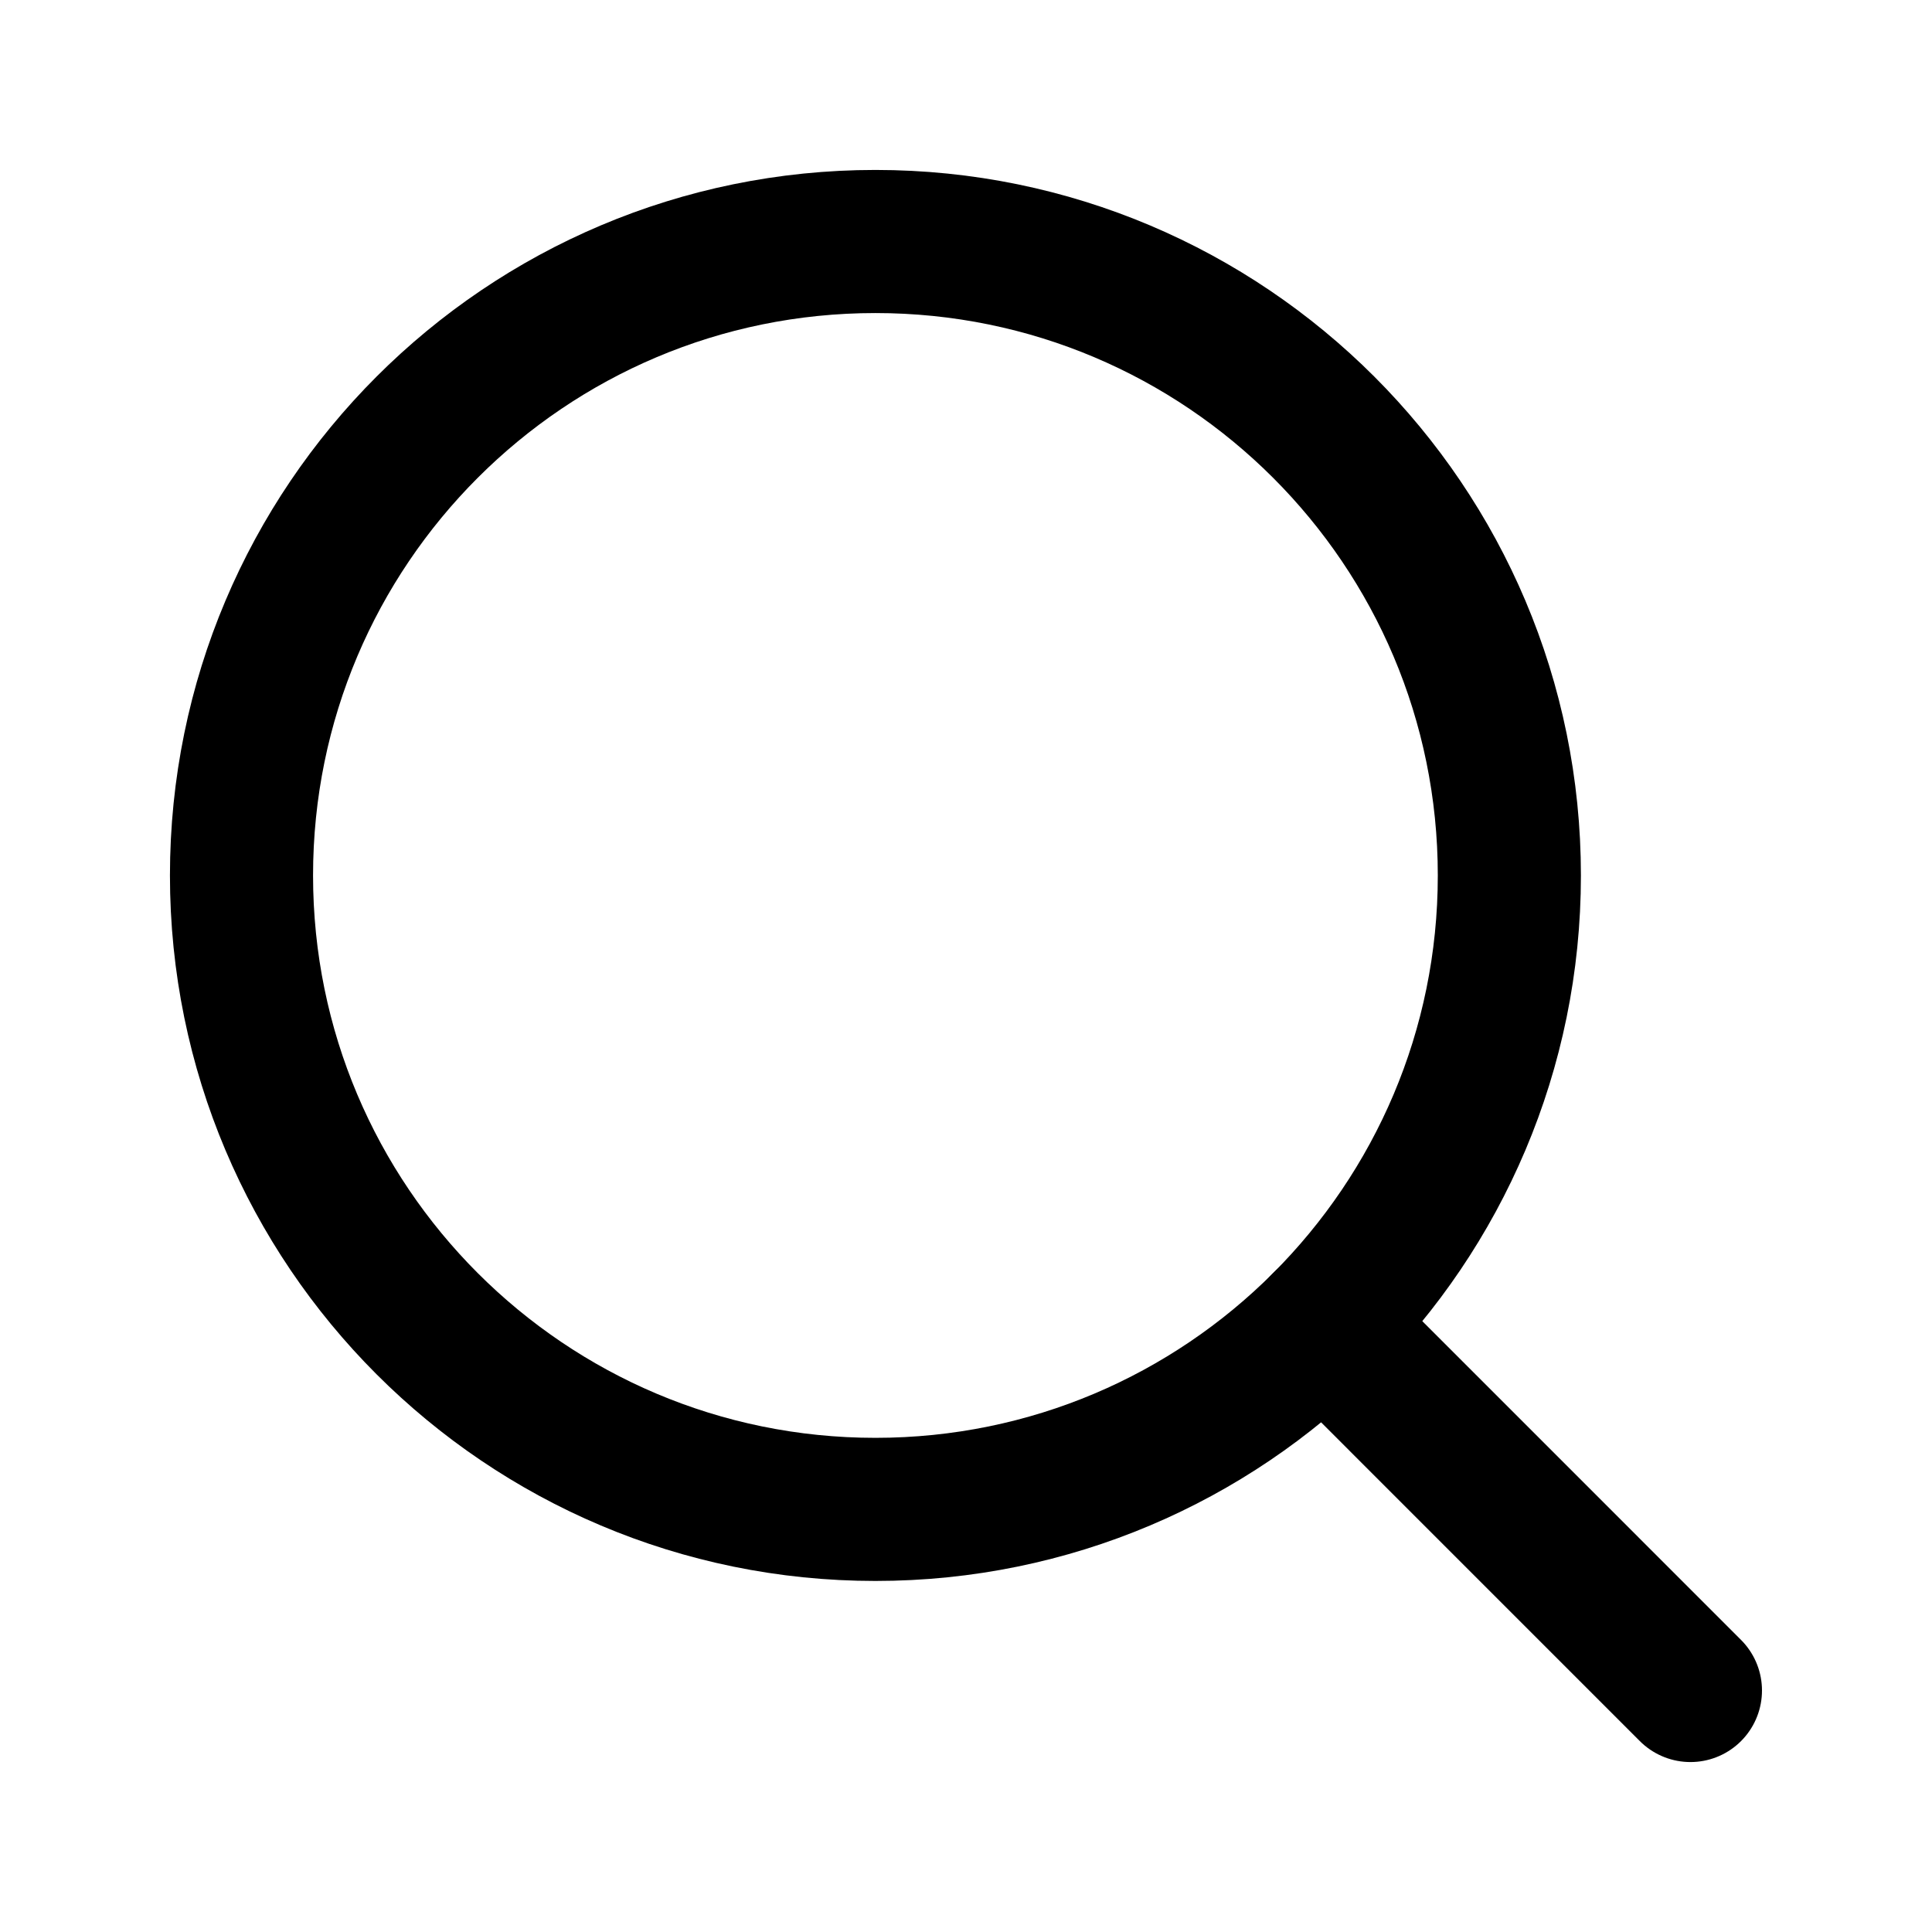
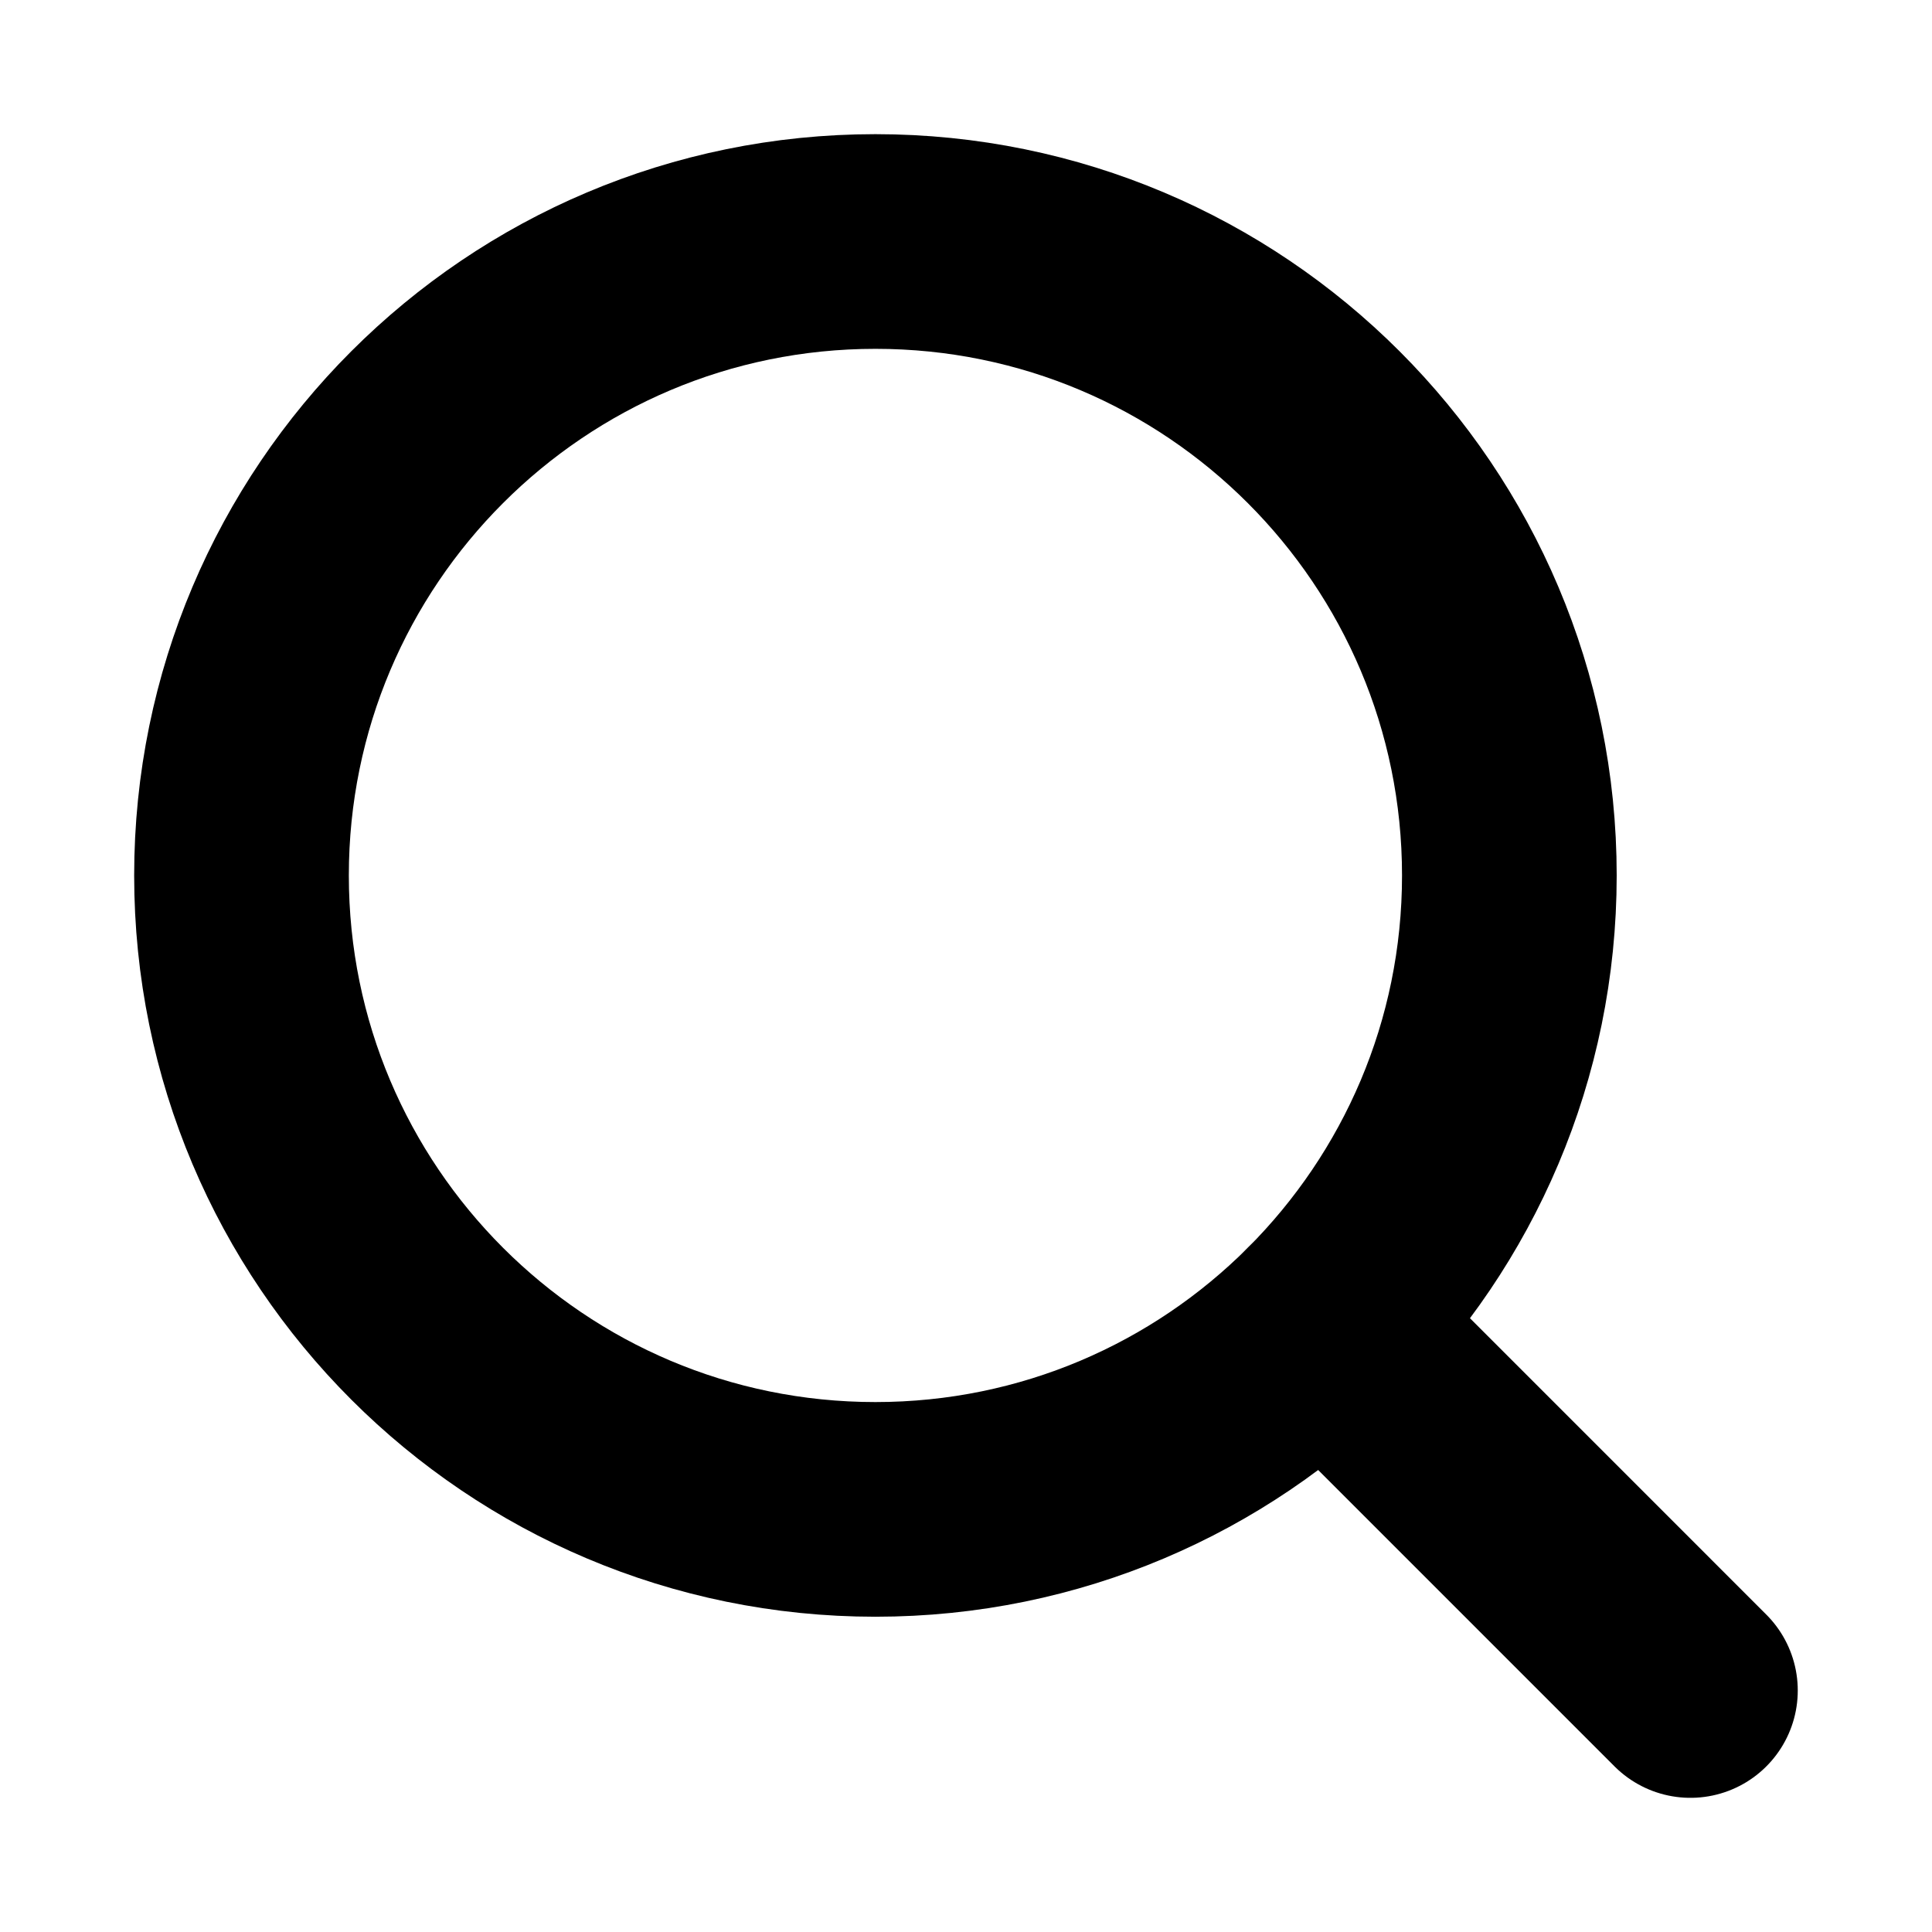
- <svg xmlns="http://www.w3.org/2000/svg" width="54" height="54" viewBox="0 0 54 54" fill="none">
-   <path d="M24.468 42.188C34.254 42.188 42.187 34.255 42.187 24.469C42.187 14.683 34.254 6.75 24.468 6.75C14.683 6.75 6.75 14.683 6.75 24.469C6.75 34.255 14.683 42.188 24.468 42.188Z" stroke="black" stroke-width="4" stroke-linecap="round" stroke-linejoin="round" />
-   <path d="M36.997 36.998L47.248 47.25" stroke="black" stroke-width="4" stroke-linecap="round" stroke-linejoin="round" />
+ <svg xmlns="http://www.w3.org/2000/svg" width="current" height="current" viewBox="0 0 54 54" fill="none">
+   <path d="M24.468 42.188C34.254 42.188 42.187 34.255 42.187 24.469C42.187 14.683 34.254 6.75 24.468 6.75C14.683 6.75 6.75 14.683 6.75 24.469C6.75 34.255 14.683 42.188 24.468 42.188Z" stroke="black" stroke-width="6" stroke-linecap="round" stroke-linejoin="round" />
+   <path d="M36.997 36.998L47.248 47.25" stroke="black" stroke-width="6" stroke-linecap="round" stroke-linejoin="round" />
</svg>
